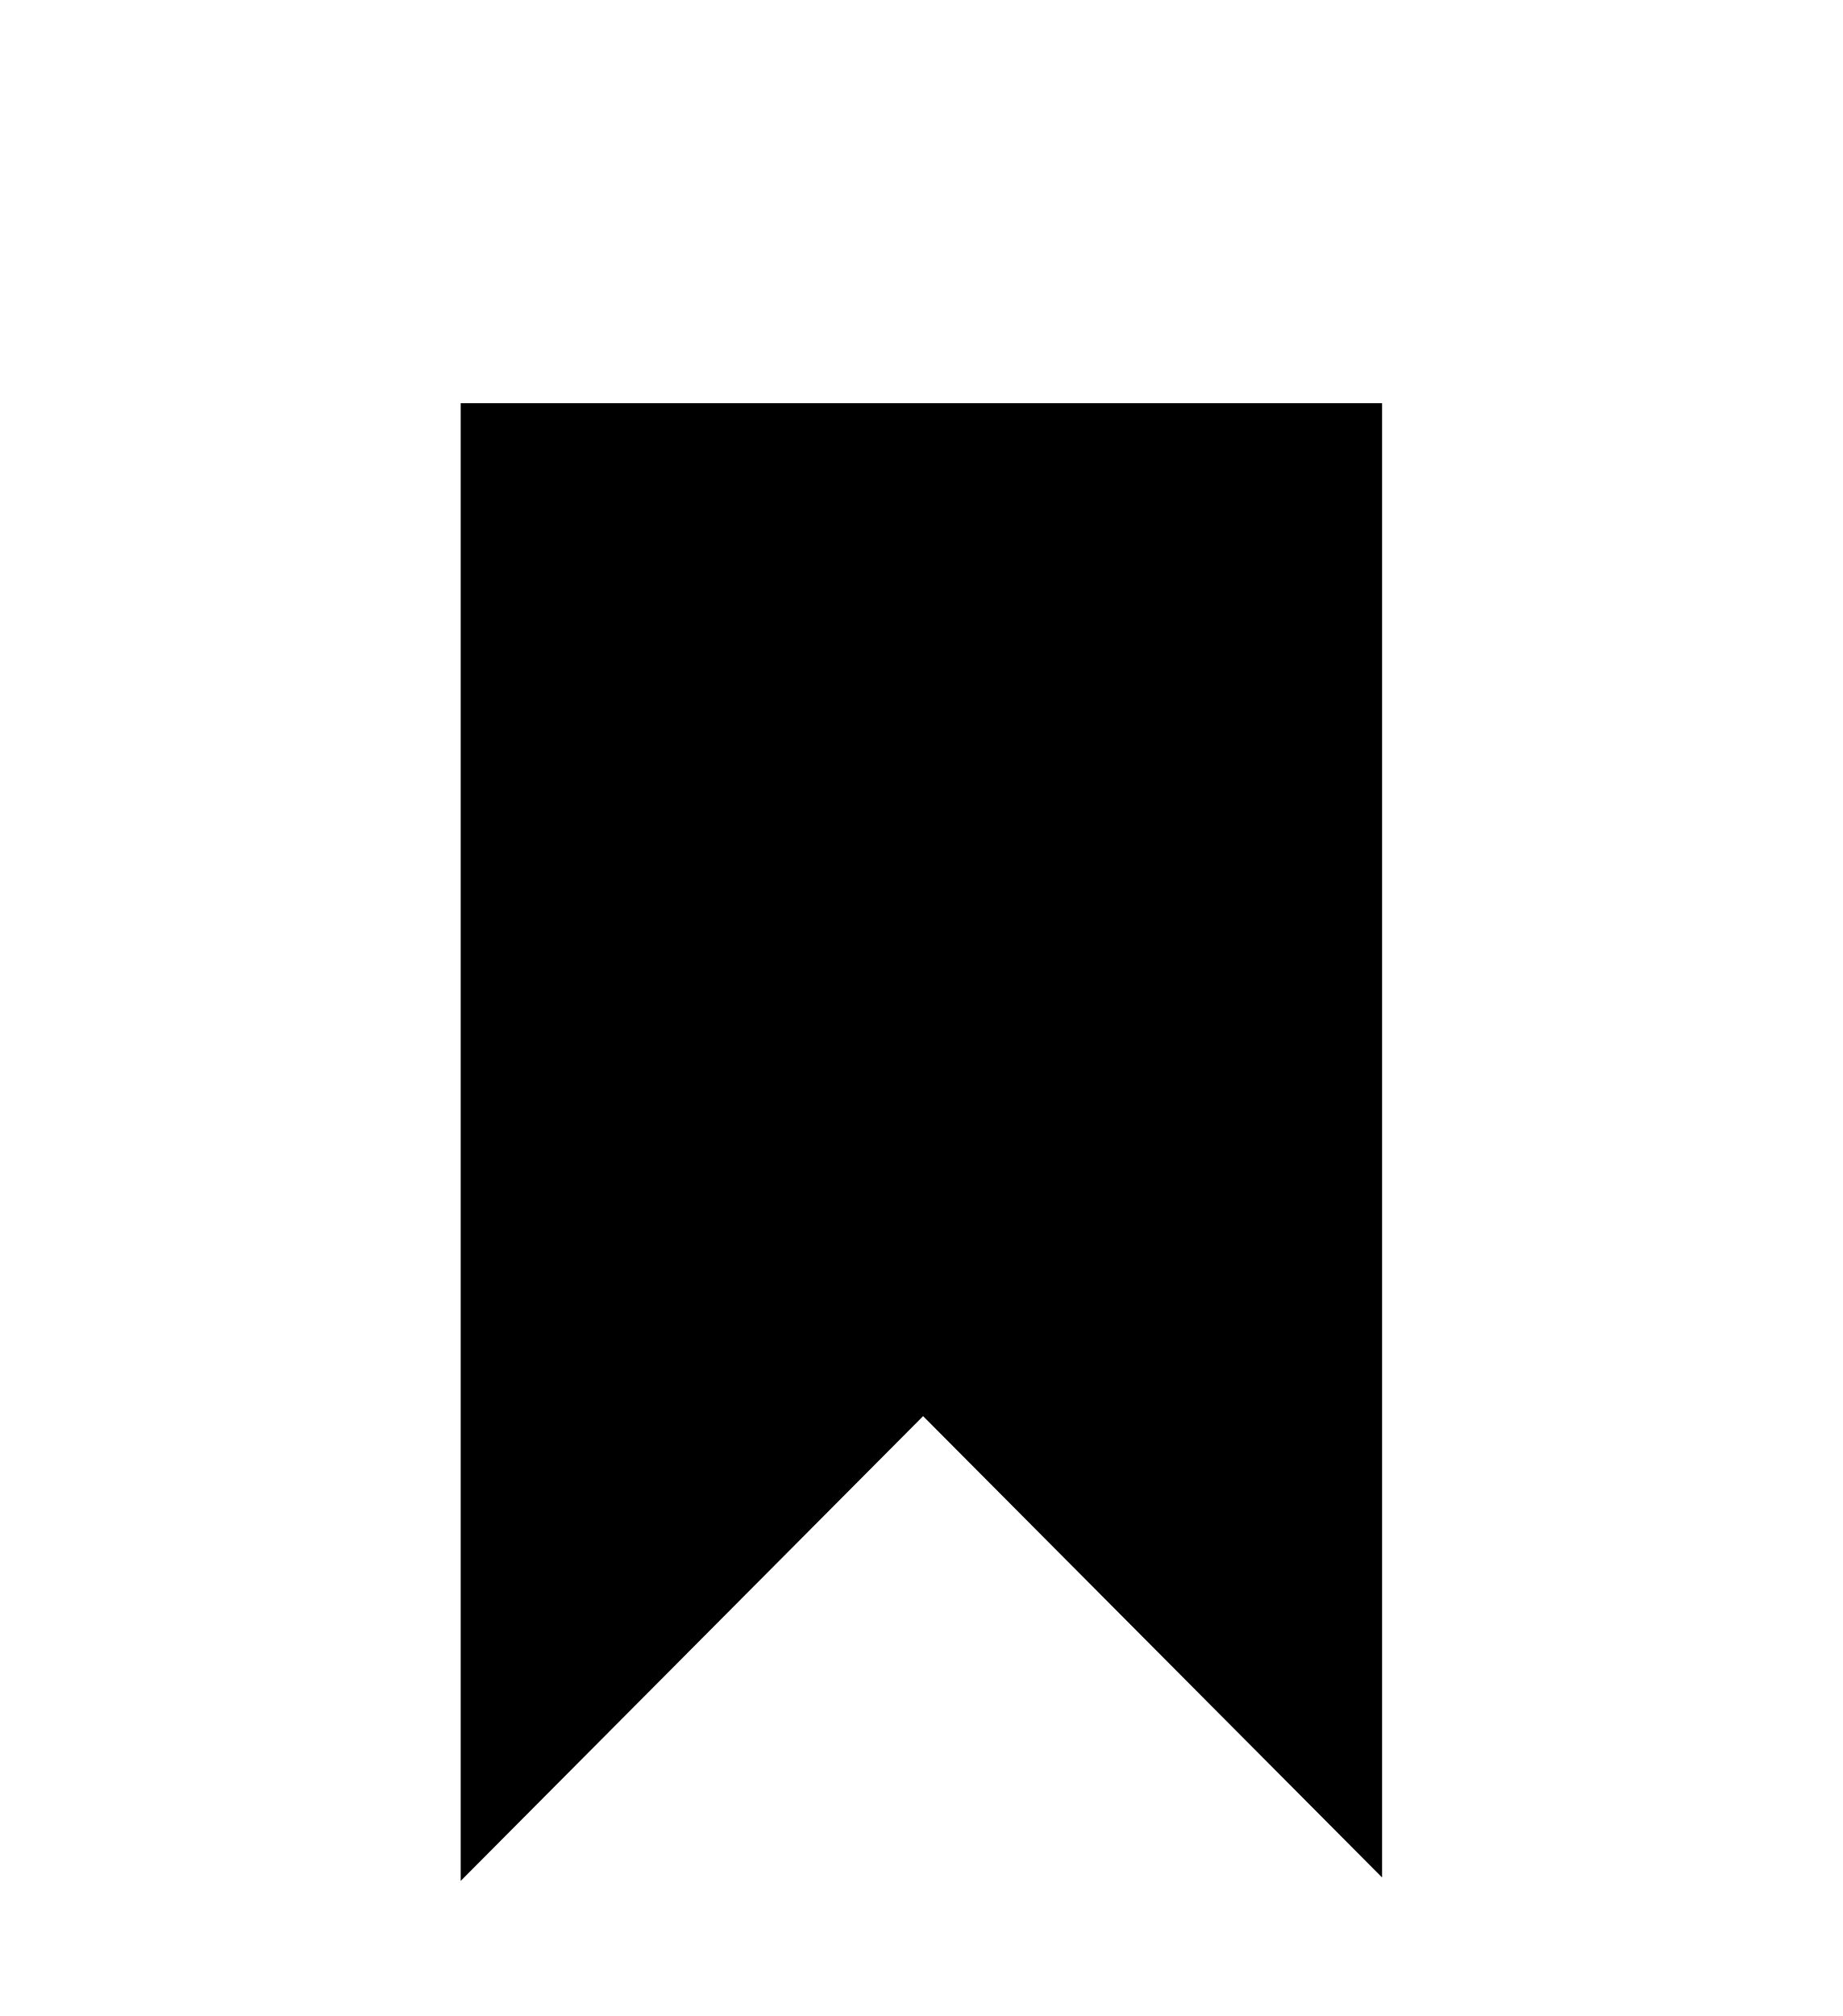
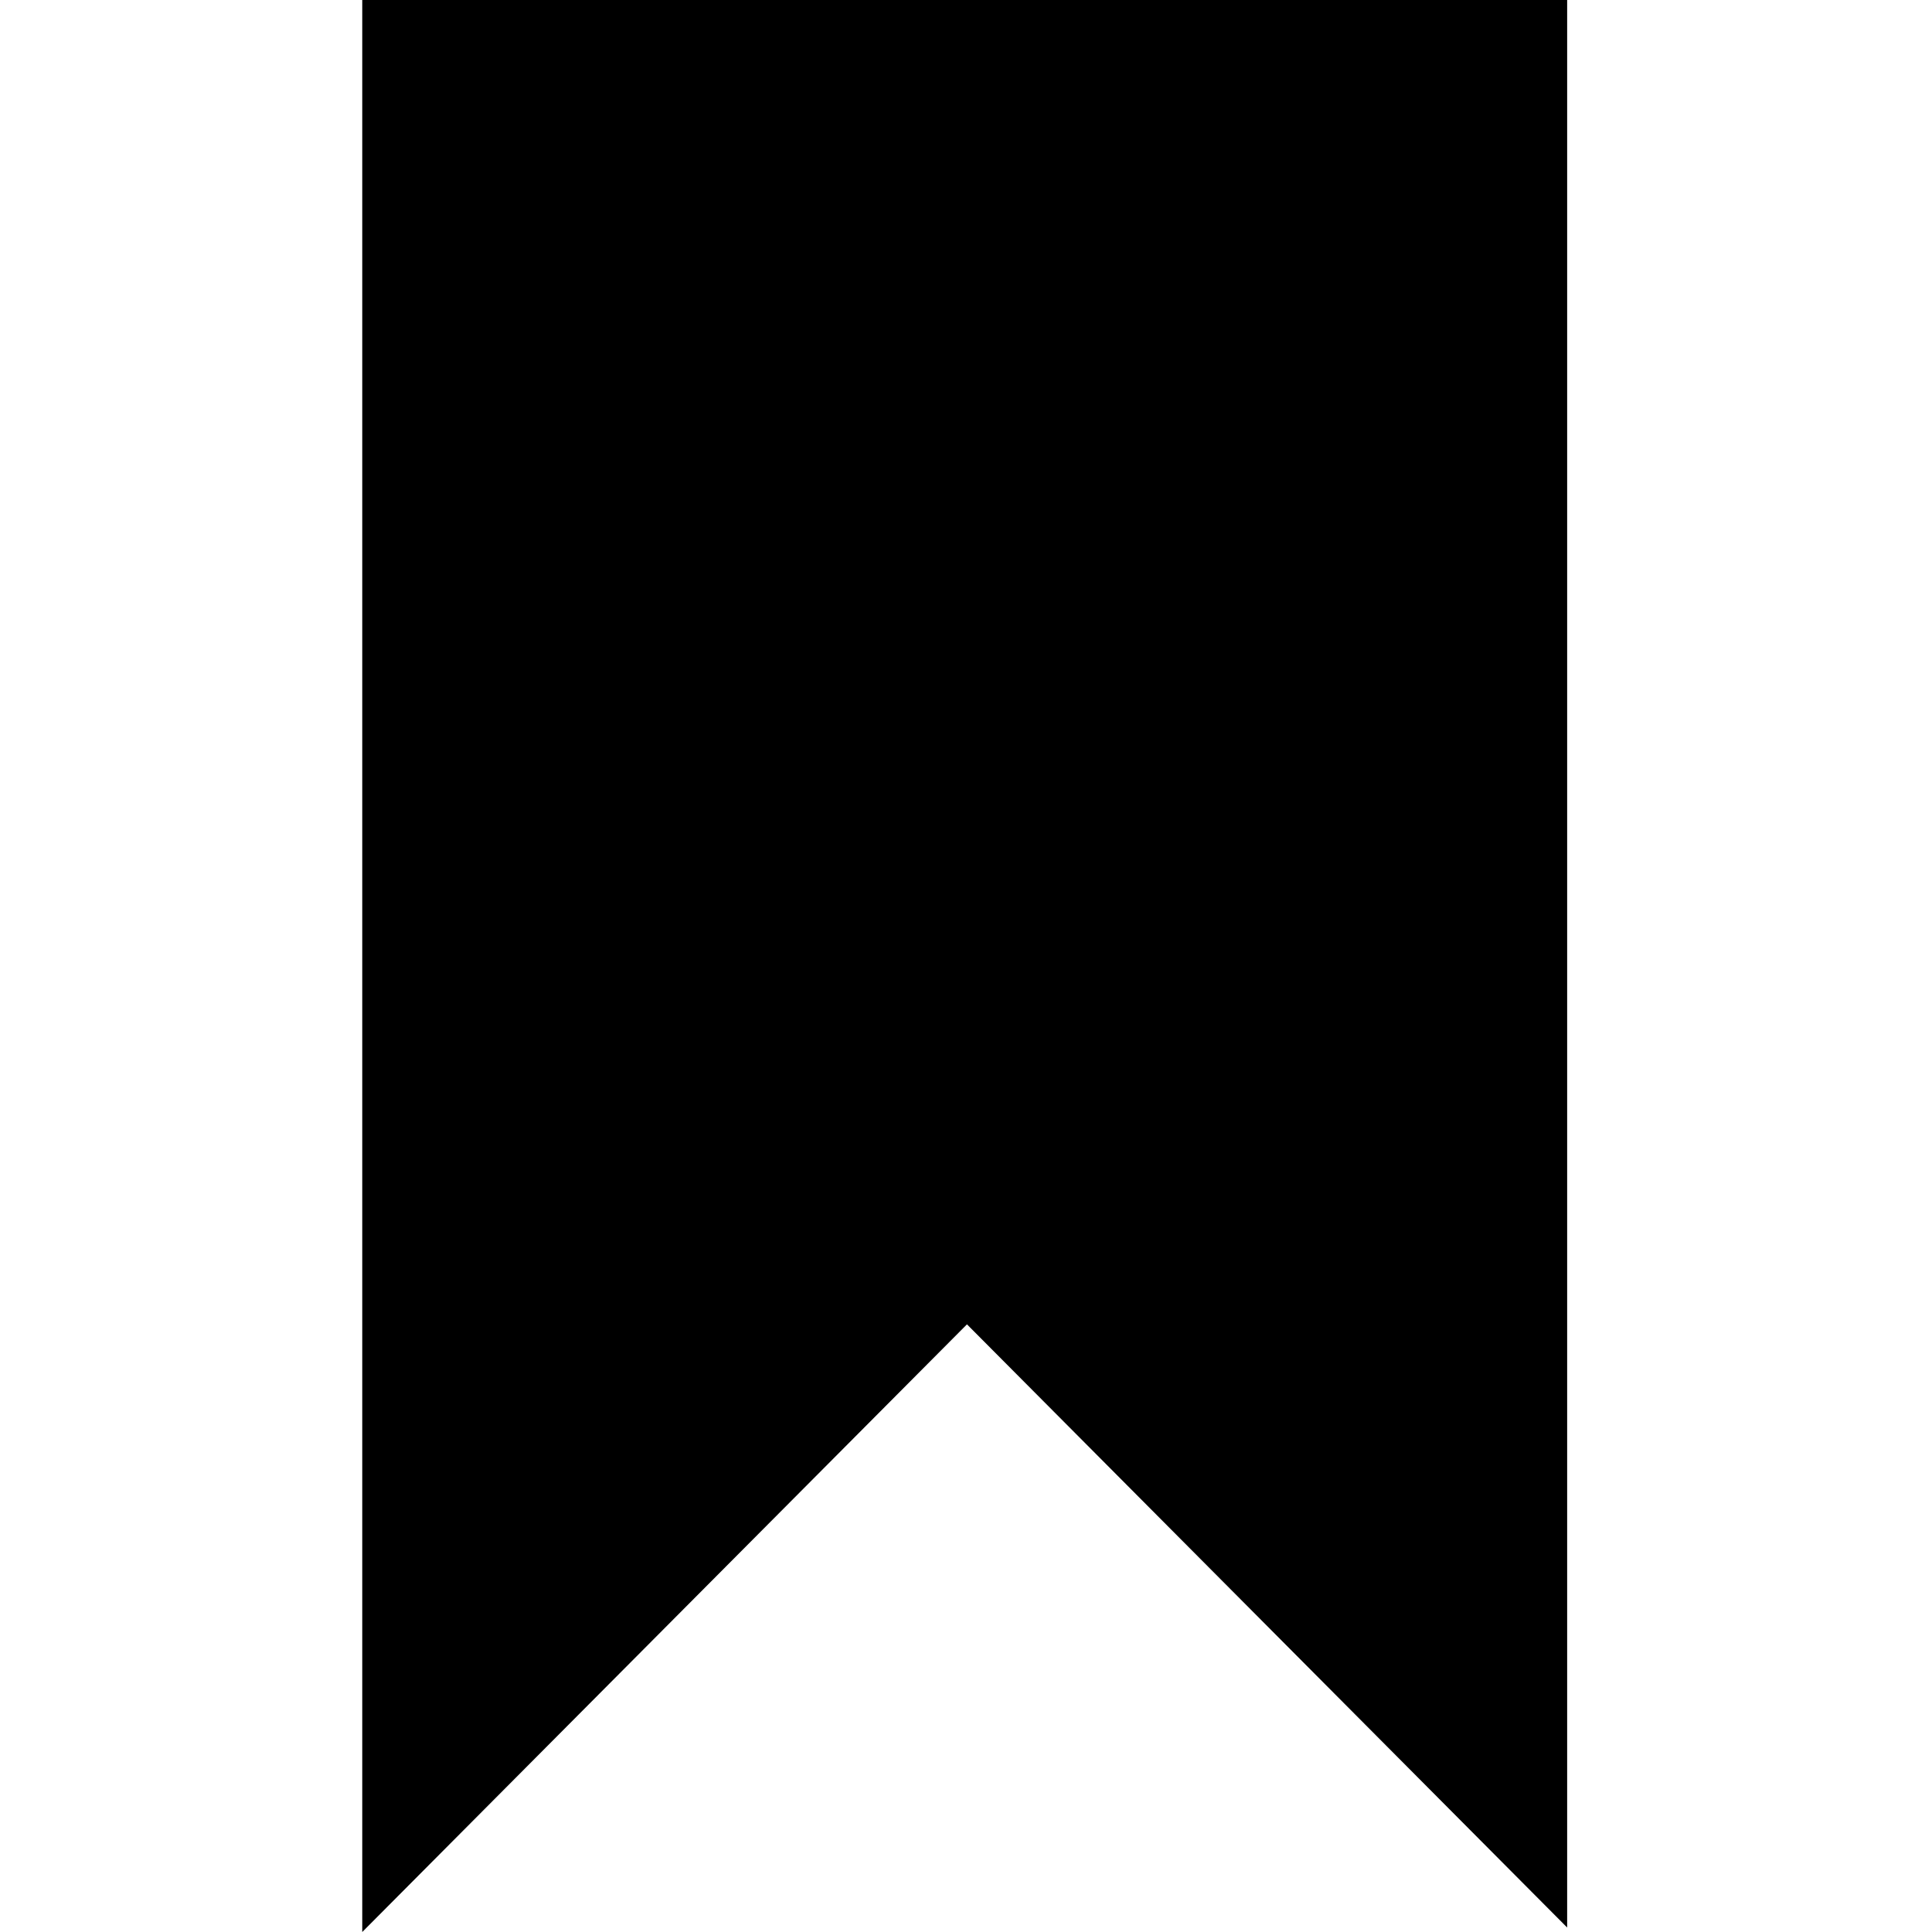
- <svg xmlns="http://www.w3.org/2000/svg" version="1.1" id="Ebene_1" x="0px" y="0px" width="128px" height="140px" viewBox="0 0 128 140" enable-background="new 0 0 128 140" xml:space="preserve">
+ <svg xmlns="http://www.w3.org/2000/svg" version="1.1" id="Ebene_1" x="0px" y="0px" width="96px" height="96px" viewBox="0 0 96 96" enable-background="new 0 0 96 96" xml:space="preserve">
  <g>
    <g>
-       <polygon points="64.119,98.343 96,130.38 96,28 32,28 32,130.618   " />
+       <polygon points="48.048,65.806 77.871,95.777 77.871,0 18,0 18,96   " />
    </g>
  </g>
</svg>
